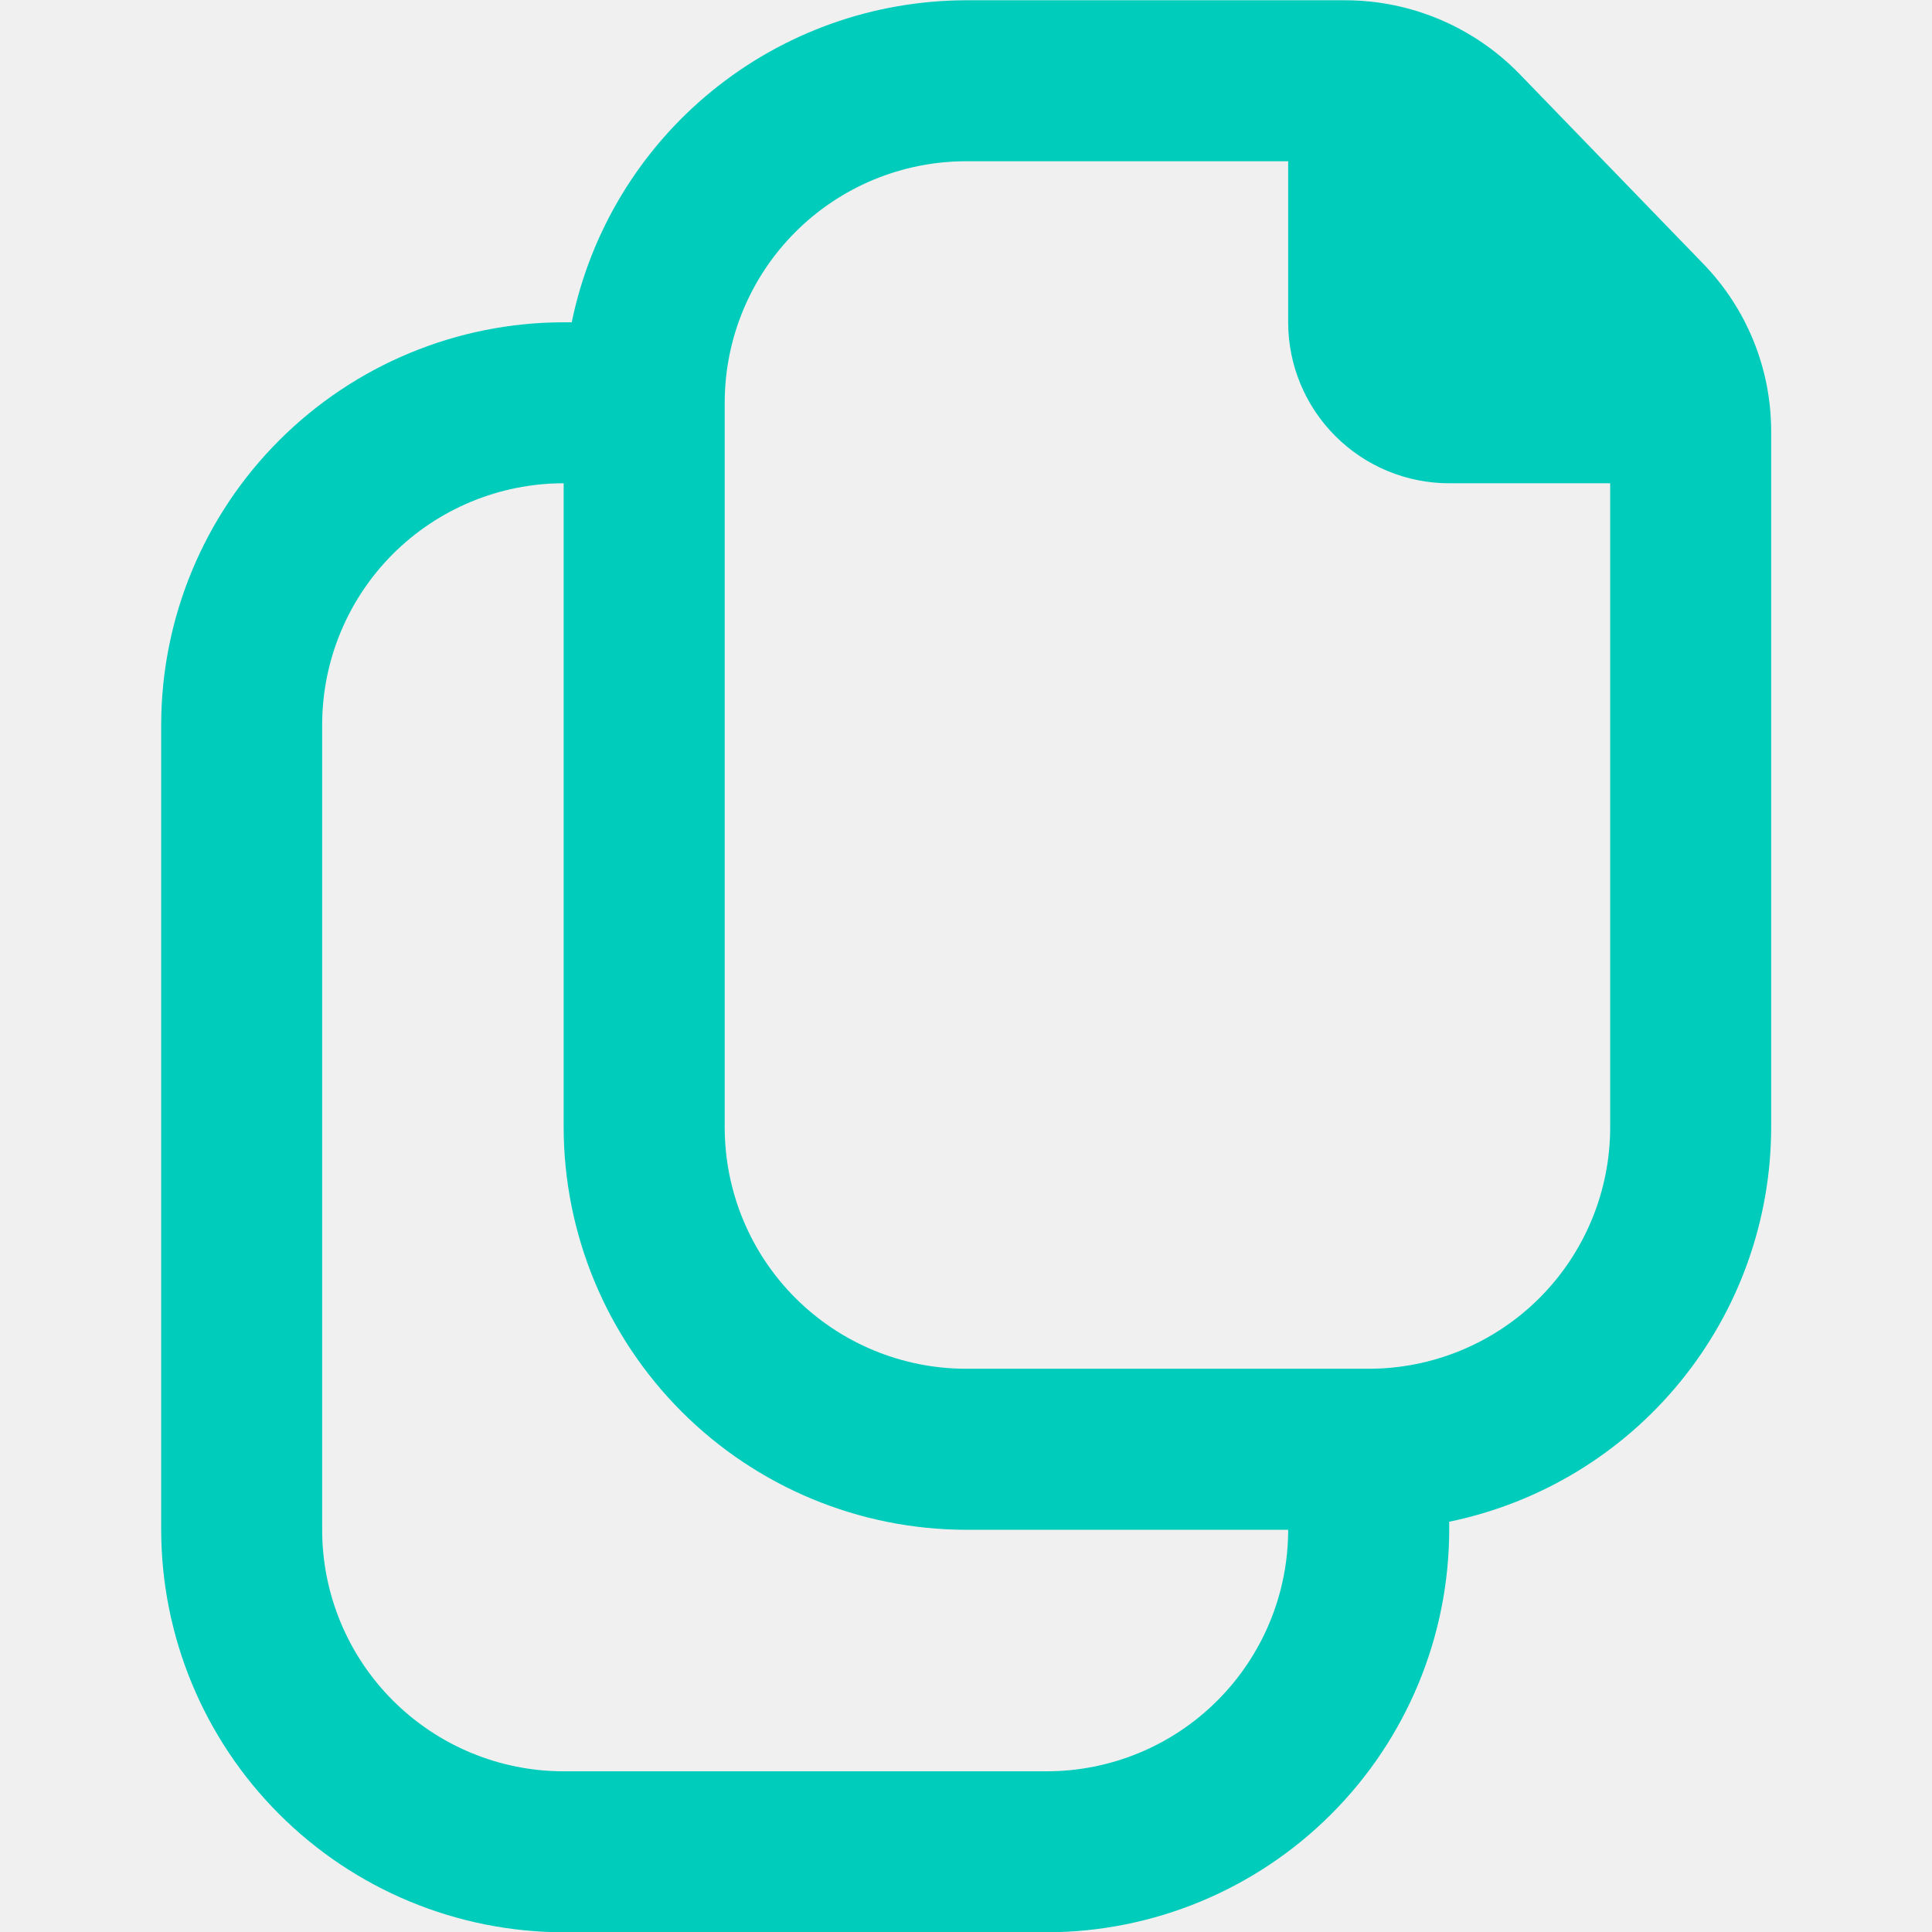
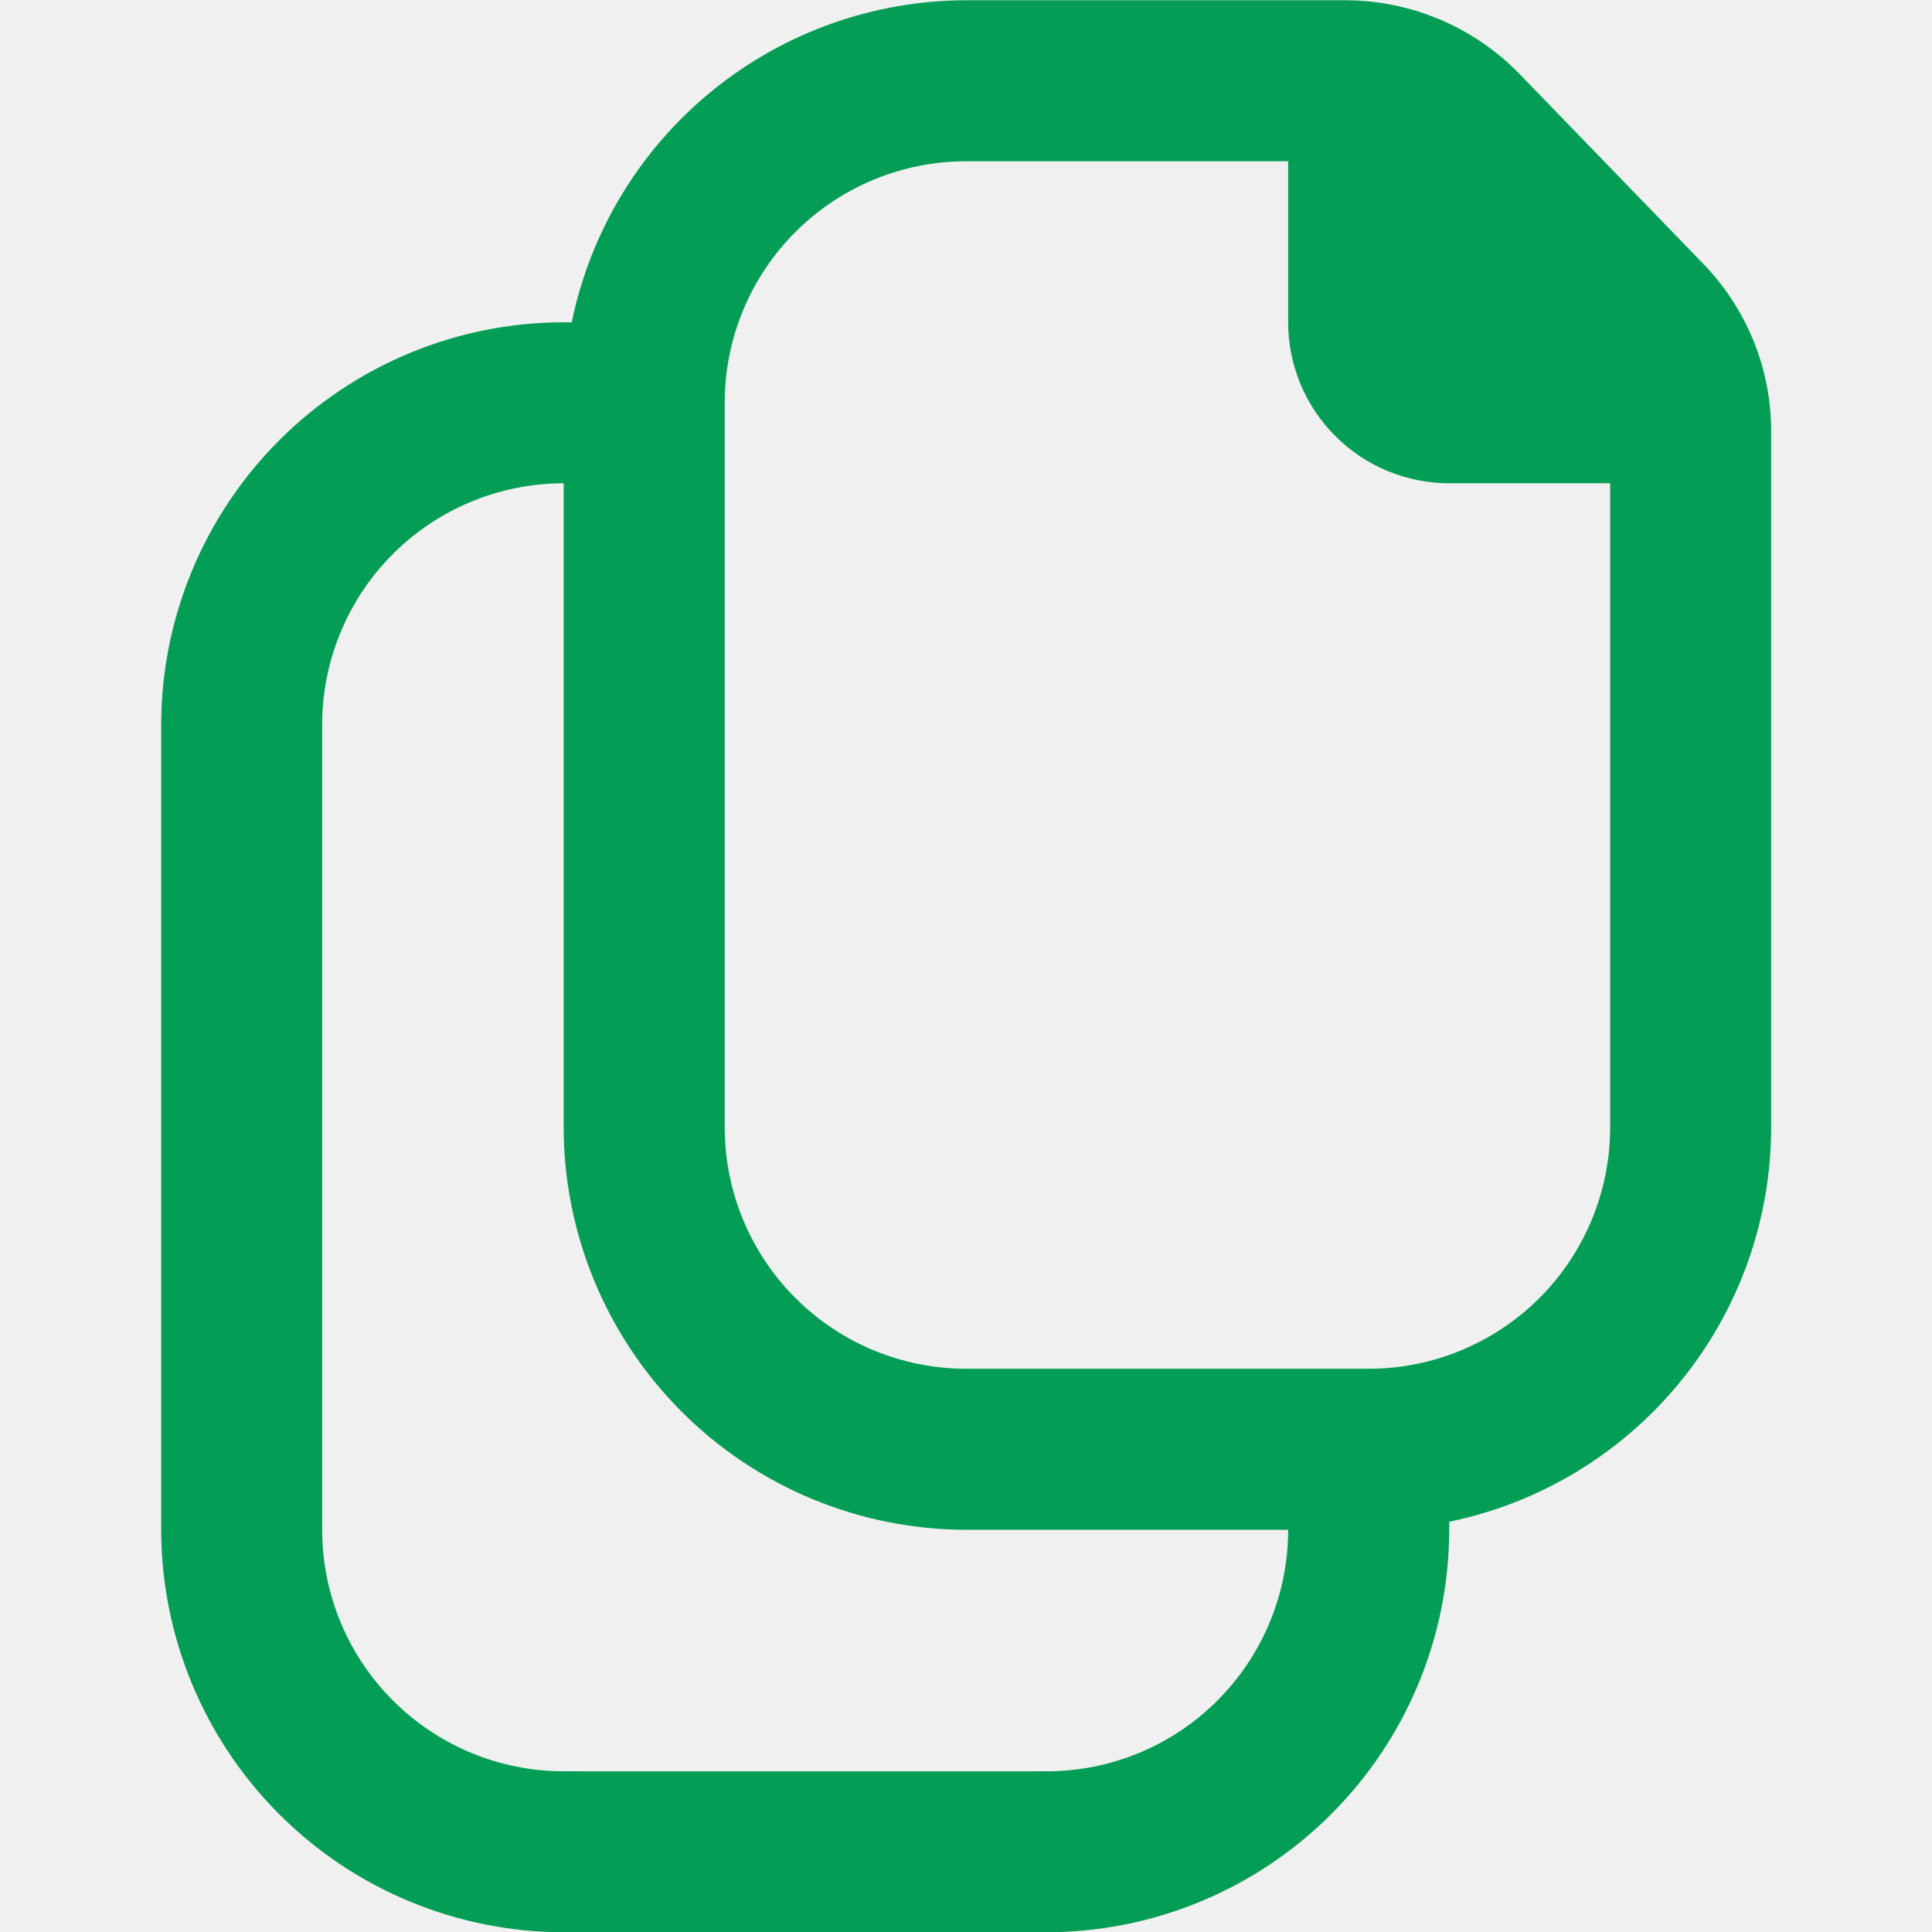
<svg xmlns="http://www.w3.org/2000/svg" width="28" height="28" viewBox="0 0 28 28" fill="none">
  <g clip-path="url(#clip0_5357_46878)">
-     <path d="M24.683 3.821L22.019 1.069C21.692 0.733 21.3 0.466 20.869 0.283C20.437 0.1 19.973 0.005 19.503 0.004L14.003 0.004C12.658 0.006 11.356 0.471 10.315 1.321C9.273 2.171 8.557 3.354 8.286 4.671H8.169C6.623 4.672 5.14 5.288 4.047 6.381C2.953 7.475 2.338 8.957 2.336 10.504V22.171C2.338 23.717 2.953 25.2 4.047 26.293C5.14 27.387 6.623 28.002 8.169 28.004H15.169C16.716 28.002 18.198 27.387 19.292 26.293C20.386 25.2 21.001 23.717 21.003 22.171V22.054C22.319 21.783 23.502 21.067 24.352 20.025C25.203 18.984 25.668 17.681 25.669 16.337V6.257C25.671 5.348 25.317 4.474 24.683 3.821ZM15.169 25.671H8.169C7.241 25.671 6.351 25.302 5.694 24.645C5.038 23.989 4.669 23.099 4.669 22.171V10.504C4.669 9.576 5.038 8.685 5.694 8.029C6.351 7.373 7.241 7.004 8.169 7.004V16.337C8.171 17.884 8.786 19.366 9.88 20.46C10.973 21.553 12.456 22.169 14.003 22.171H18.669C18.669 23.099 18.3 23.989 17.644 24.645C16.988 25.302 16.098 25.671 15.169 25.671ZM19.836 19.837H14.003C13.074 19.837 12.184 19.468 11.528 18.812C10.871 18.156 10.503 17.265 10.503 16.337V5.837C10.503 4.909 10.871 4.019 11.528 3.362C12.184 2.706 13.074 2.337 14.003 2.337H18.669V4.671C18.669 5.289 18.915 5.883 19.353 6.32C19.79 6.758 20.384 7.004 21.003 7.004H23.336V16.337C23.336 17.265 22.967 18.156 22.311 18.812C21.654 19.468 20.764 19.837 19.836 19.837Z" fill="#00CCBC" />
+     <path d="M24.683 3.821L22.019 1.069C21.692 0.733 21.3 0.466 20.869 0.283C20.437 0.1 19.973 0.005 19.503 0.004L14.003 0.004C12.658 0.006 11.356 0.471 10.315 1.321C9.273 2.171 8.557 3.354 8.286 4.671H8.169C6.623 4.672 5.14 5.288 4.047 6.381C2.953 7.475 2.338 8.957 2.336 10.504V22.171C2.338 23.717 2.953 25.2 4.047 26.293C5.14 27.387 6.623 28.002 8.169 28.004H15.169C16.716 28.002 18.198 27.387 19.292 26.293C20.386 25.2 21.001 23.717 21.003 22.171V22.054C22.319 21.783 23.502 21.067 24.352 20.025C25.203 18.984 25.668 17.681 25.669 16.337V6.257C25.671 5.348 25.317 4.474 24.683 3.821ZM15.169 25.671H8.169C7.241 25.671 6.351 25.302 5.694 24.645C5.038 23.989 4.669 23.099 4.669 22.171V10.504C4.669 9.576 5.038 8.685 5.694 8.029C6.351 7.373 7.241 7.004 8.169 7.004V16.337C8.171 17.884 8.786 19.366 9.88 20.46C10.973 21.553 12.456 22.169 14.003 22.171H18.669C18.669 23.099 18.3 23.989 17.644 24.645C16.988 25.302 16.098 25.671 15.169 25.671ZM19.836 19.837H14.003C13.074 19.837 12.184 19.468 11.528 18.812C10.871 18.156 10.503 17.265 10.503 16.337V5.837C10.503 4.909 10.871 4.019 11.528 3.362C12.184 2.706 13.074 2.337 14.003 2.337H18.669V4.671C18.669 5.289 18.915 5.883 19.353 6.32C19.79 6.758 20.384 7.004 21.003 7.004H23.336V16.337C23.336 17.265 22.967 18.156 22.311 18.812C21.654 19.468 20.764 19.837 19.836 19.837Z" fill="#039D55" />
  </g>
  <defs>
    <clipPath id="clip0_5357_46878">
      <rect width="28" height="28" fill="white" />
    </clipPath>
  </defs>
</svg>
